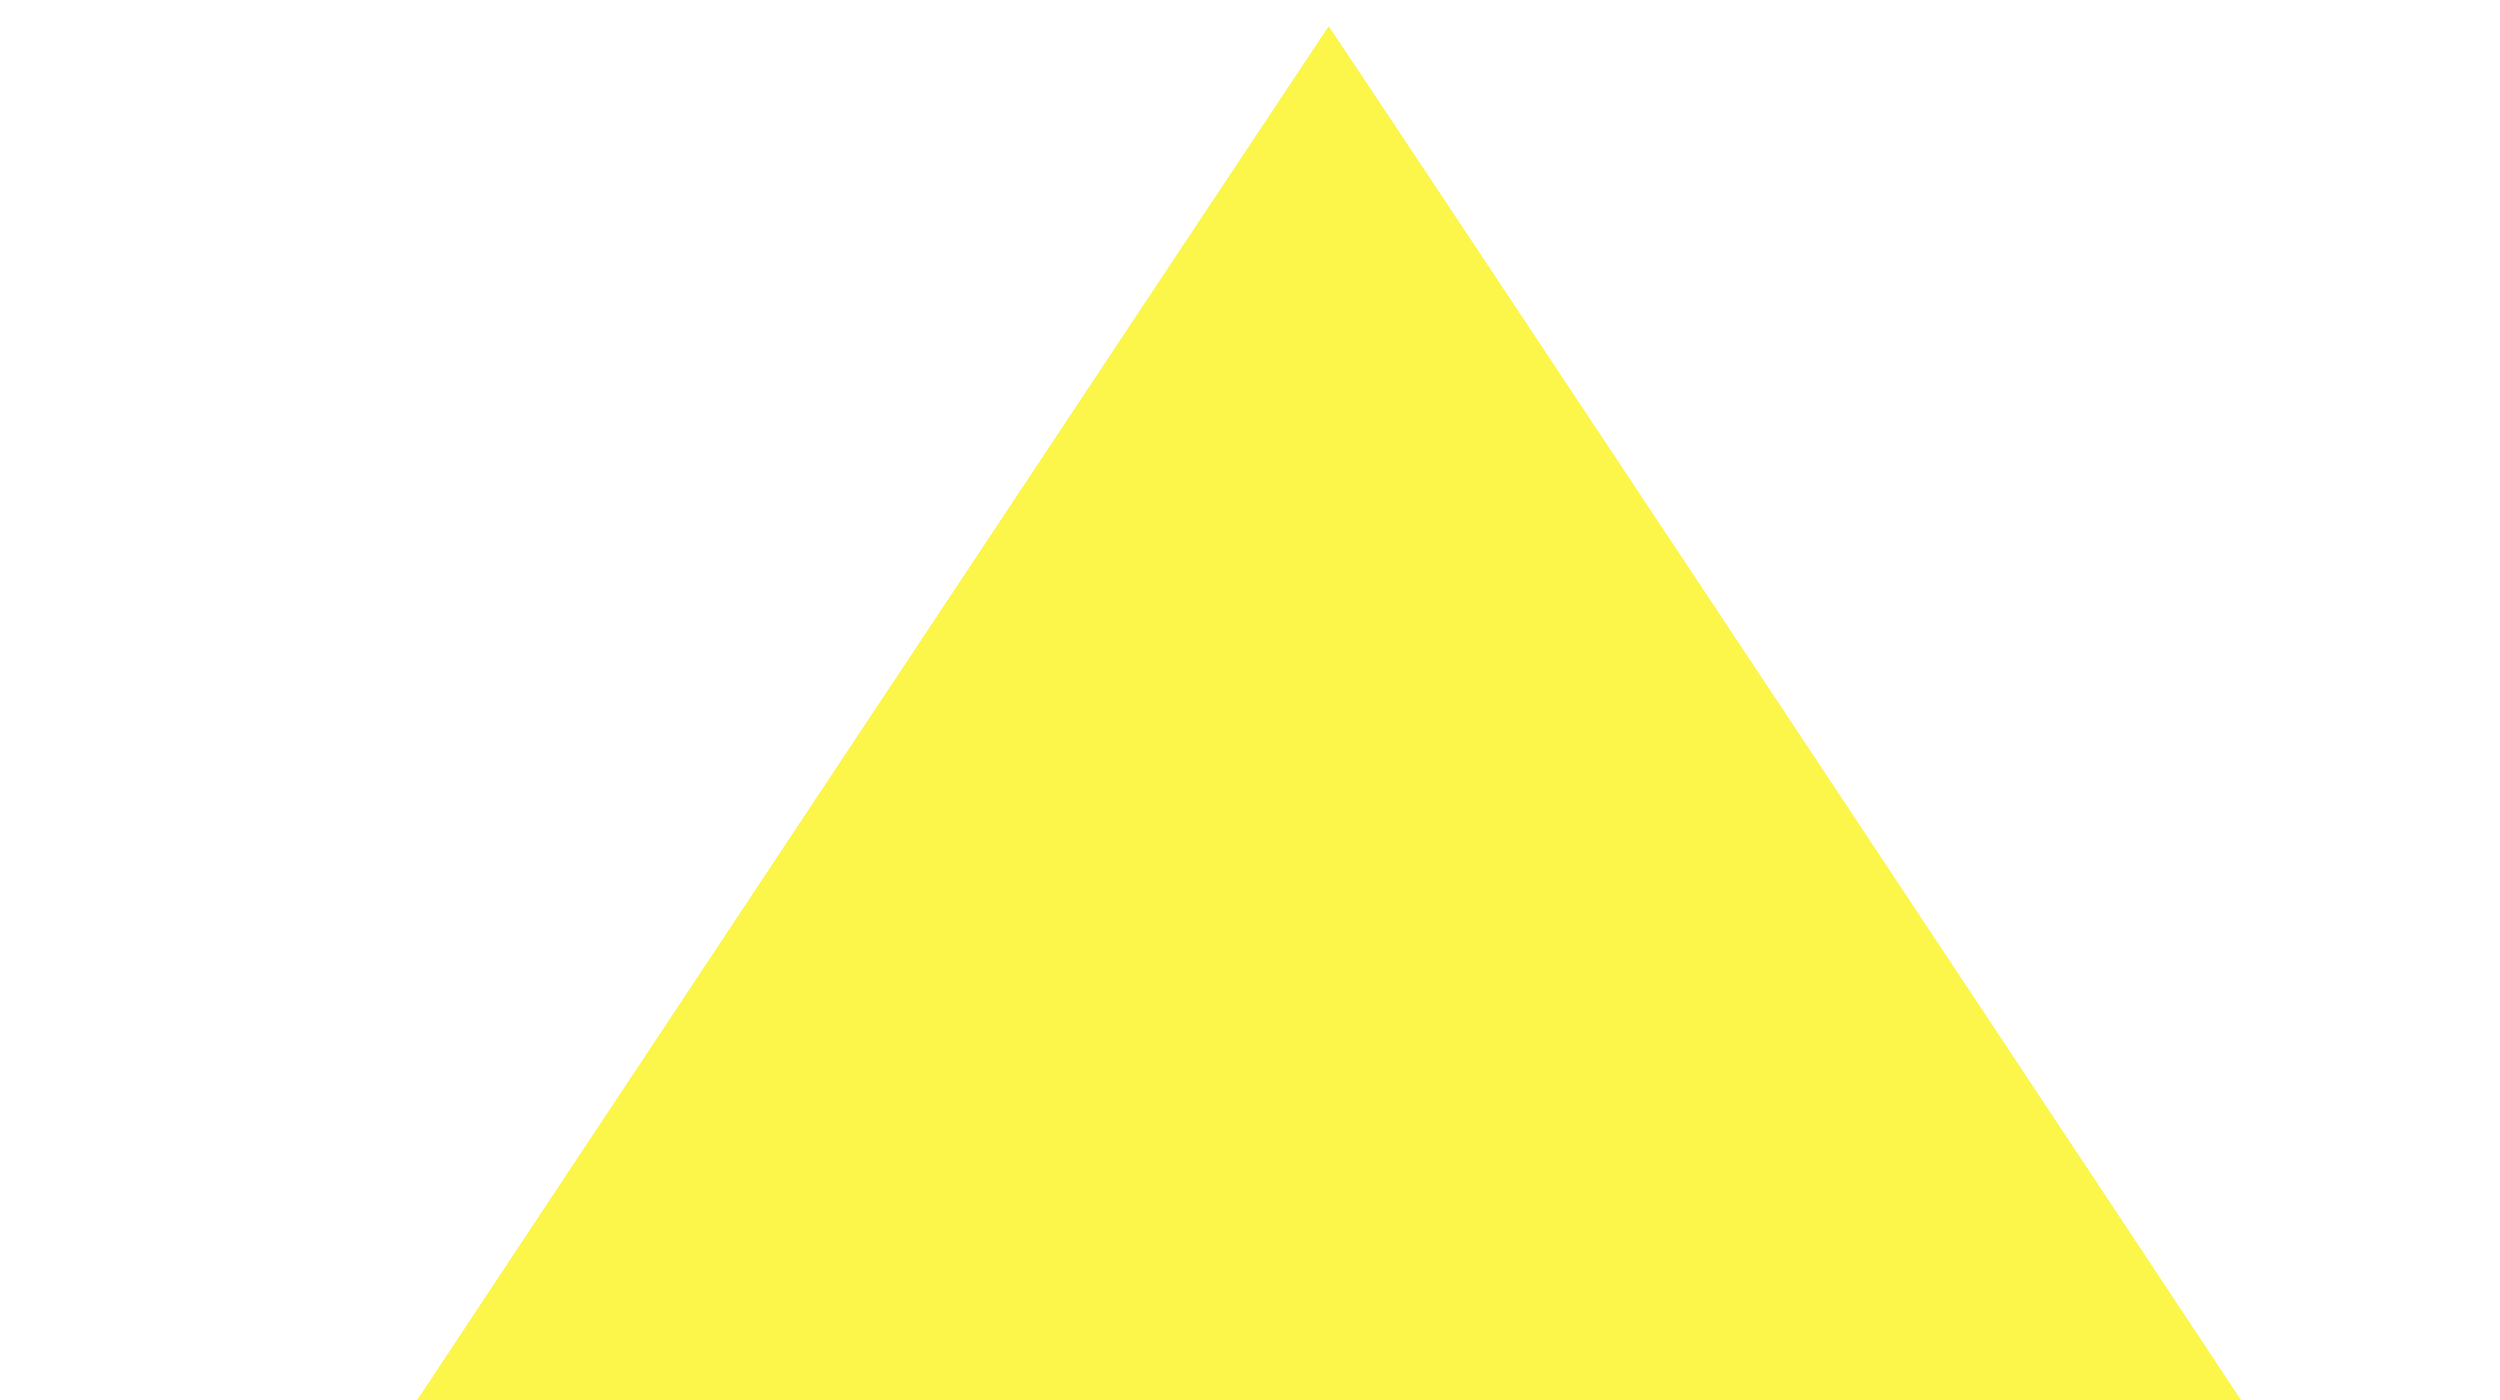
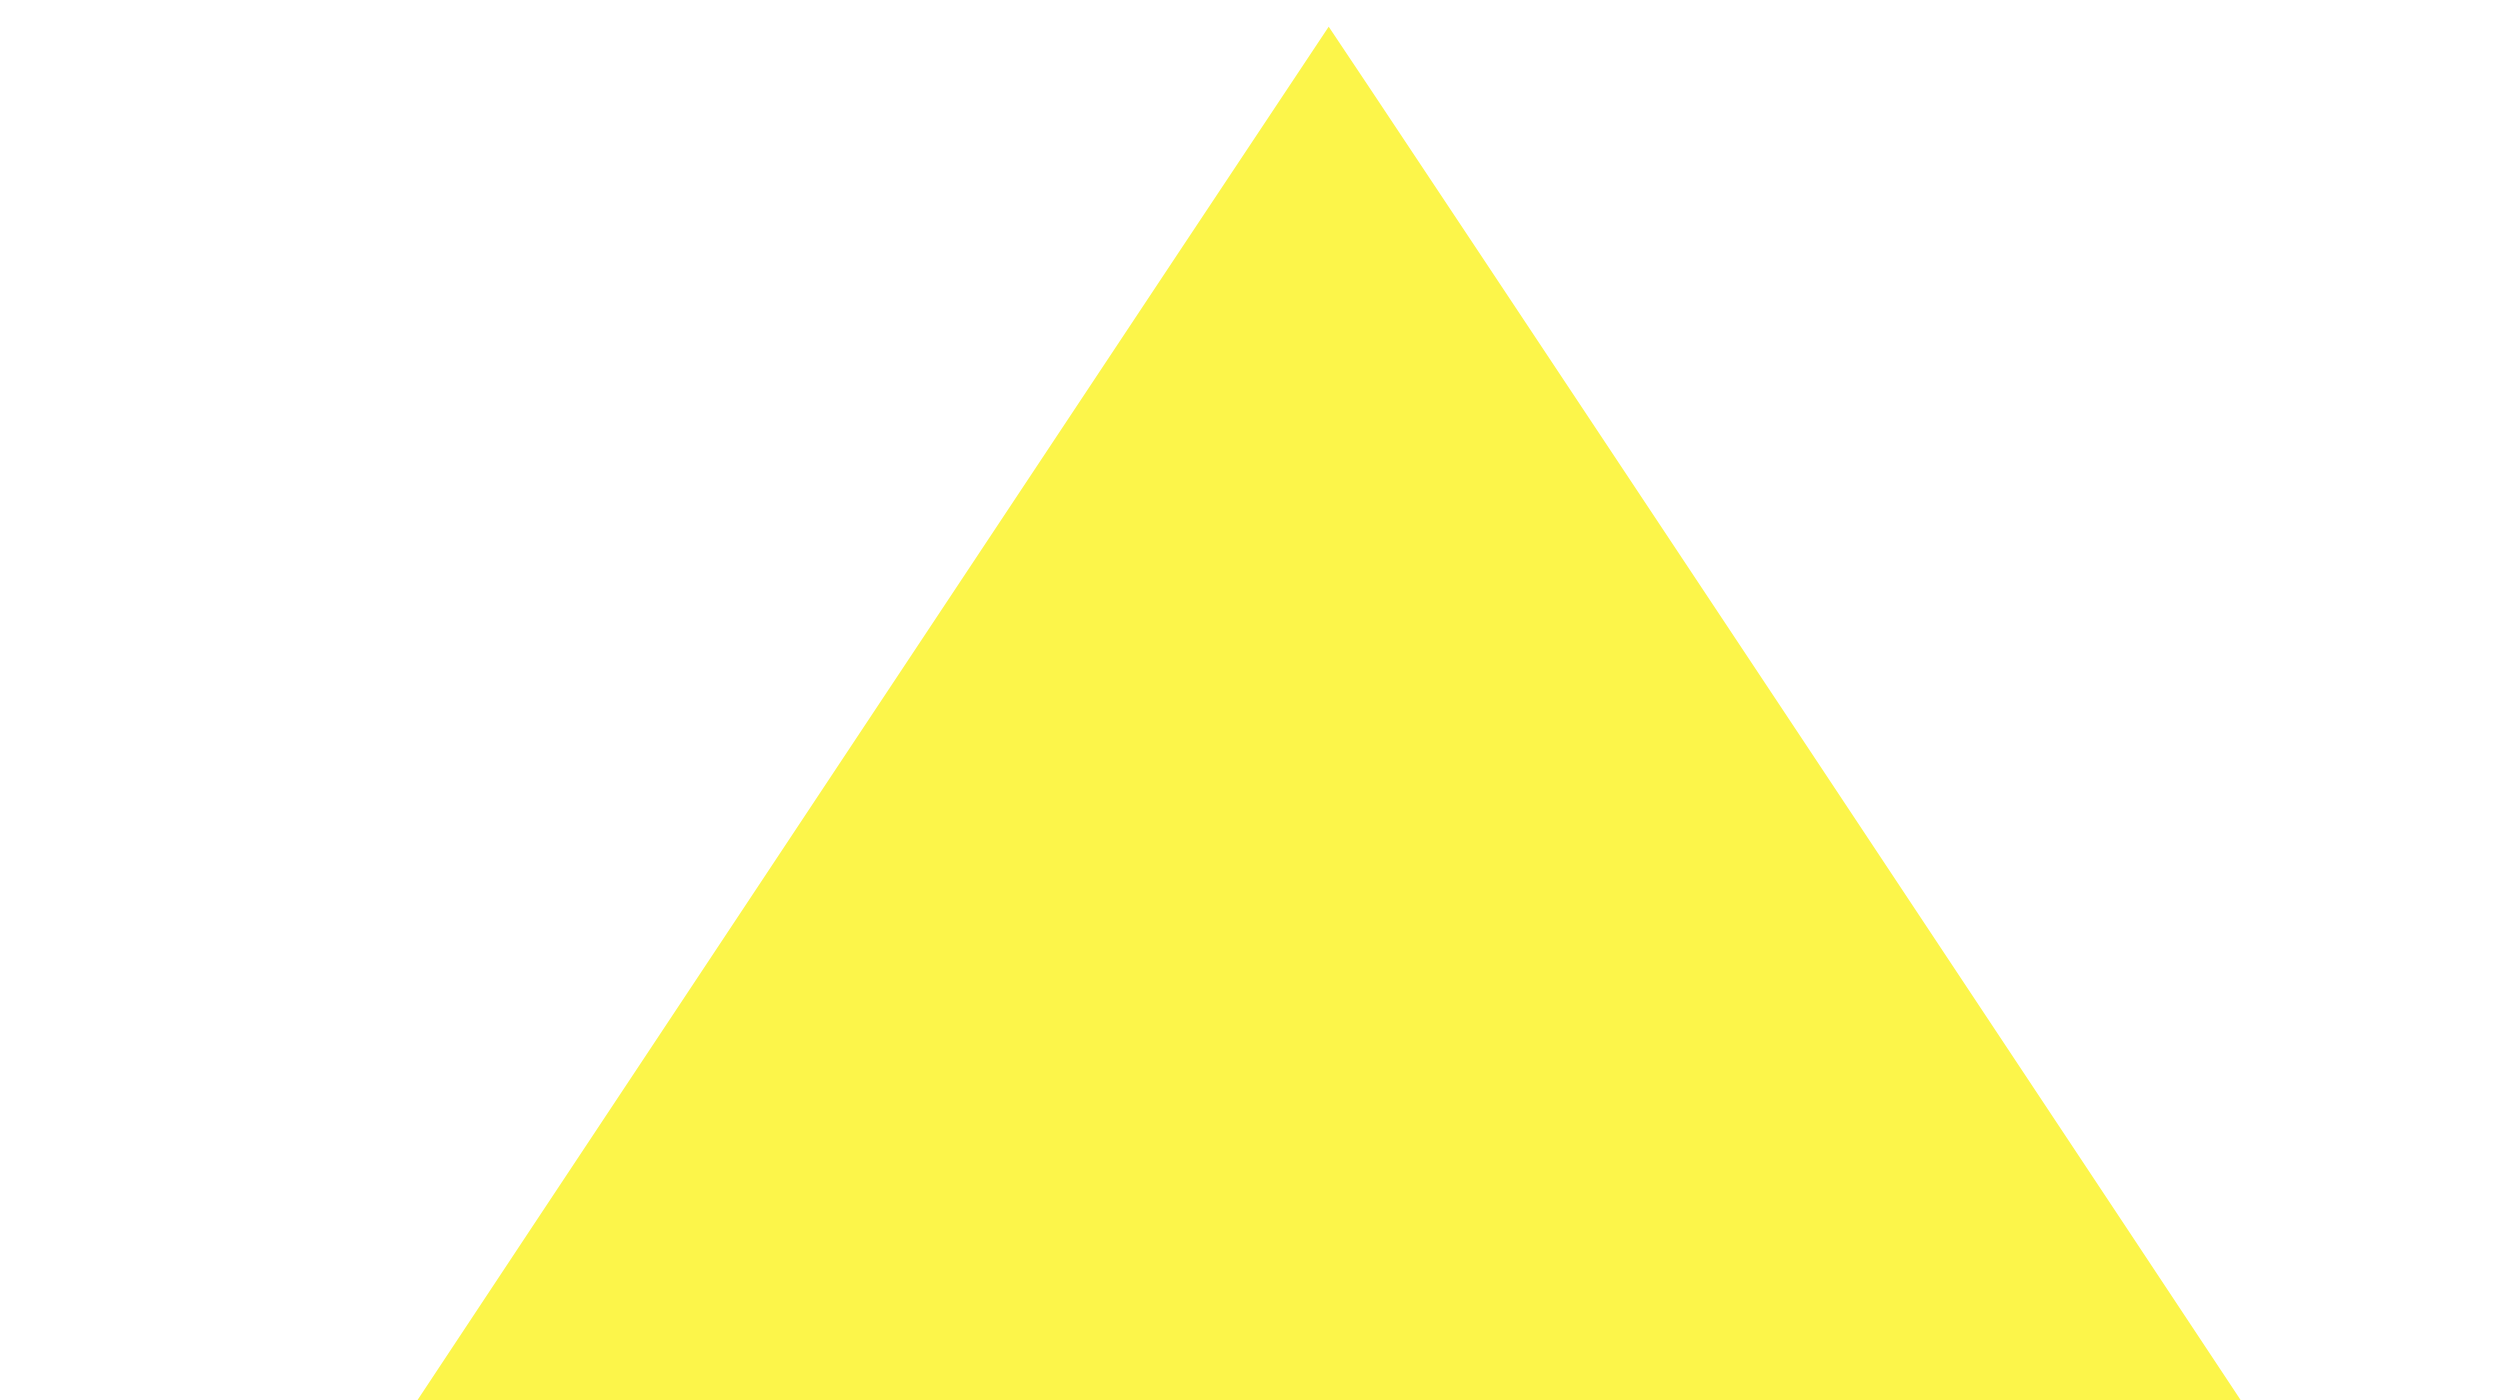
<svg xmlns="http://www.w3.org/2000/svg" width="25" height="14" viewBox="0 0 25 14">
  <g fill="#FCF54A">
-     <path d="M3.835 14.514c0-.007 9.445-14.243 9.452-14.247.006-.003 9.458 14.235 9.458 14.247 0 .002-4.255.004-9.455.004s-9.455-.002-9.455-.004z" />
-     <path d="M3.835 14.514c0-.007 9.445-14.243 9.452-14.247.006-.003 9.458 14.235 9.458 14.247 0 .002-4.255.004-9.455.004s-9.455-.002-9.455-.004z" />
-     <path d="M3.835 14.514c0-.007 9.445-14.243 9.452-14.247.006-.003 9.458 14.235 9.458 14.247 0 .002-4.255.004-9.455.004s-9.455-.002-9.455-.004z" />
    <path d="M3.835 14.514c0-.007 9.445-14.243 9.452-14.247.006-.003 9.458 14.235 9.458 14.247 0 .002-4.255.004-9.455.004s-9.455-.002-9.455-.004z" />
    <path d="M5.732 13.554m15.108-.013l.018.028" />
    <path d="M5.732 13.554m15.108-.013l.018.028" />
    <path d="M5.732 13.554m15.108-.013l.018.028" />
    <path d="M5.732 13.554m15.108-.013l.018.028" />
    <path d="M5.732 13.554m15.108-.013l.018.028" />
    <path d="M5.732 13.554m15.108-.013l.018.028" />
    <path d="M5.732 13.554m15.108-.013l.018.028" />
  </g>
</svg>
